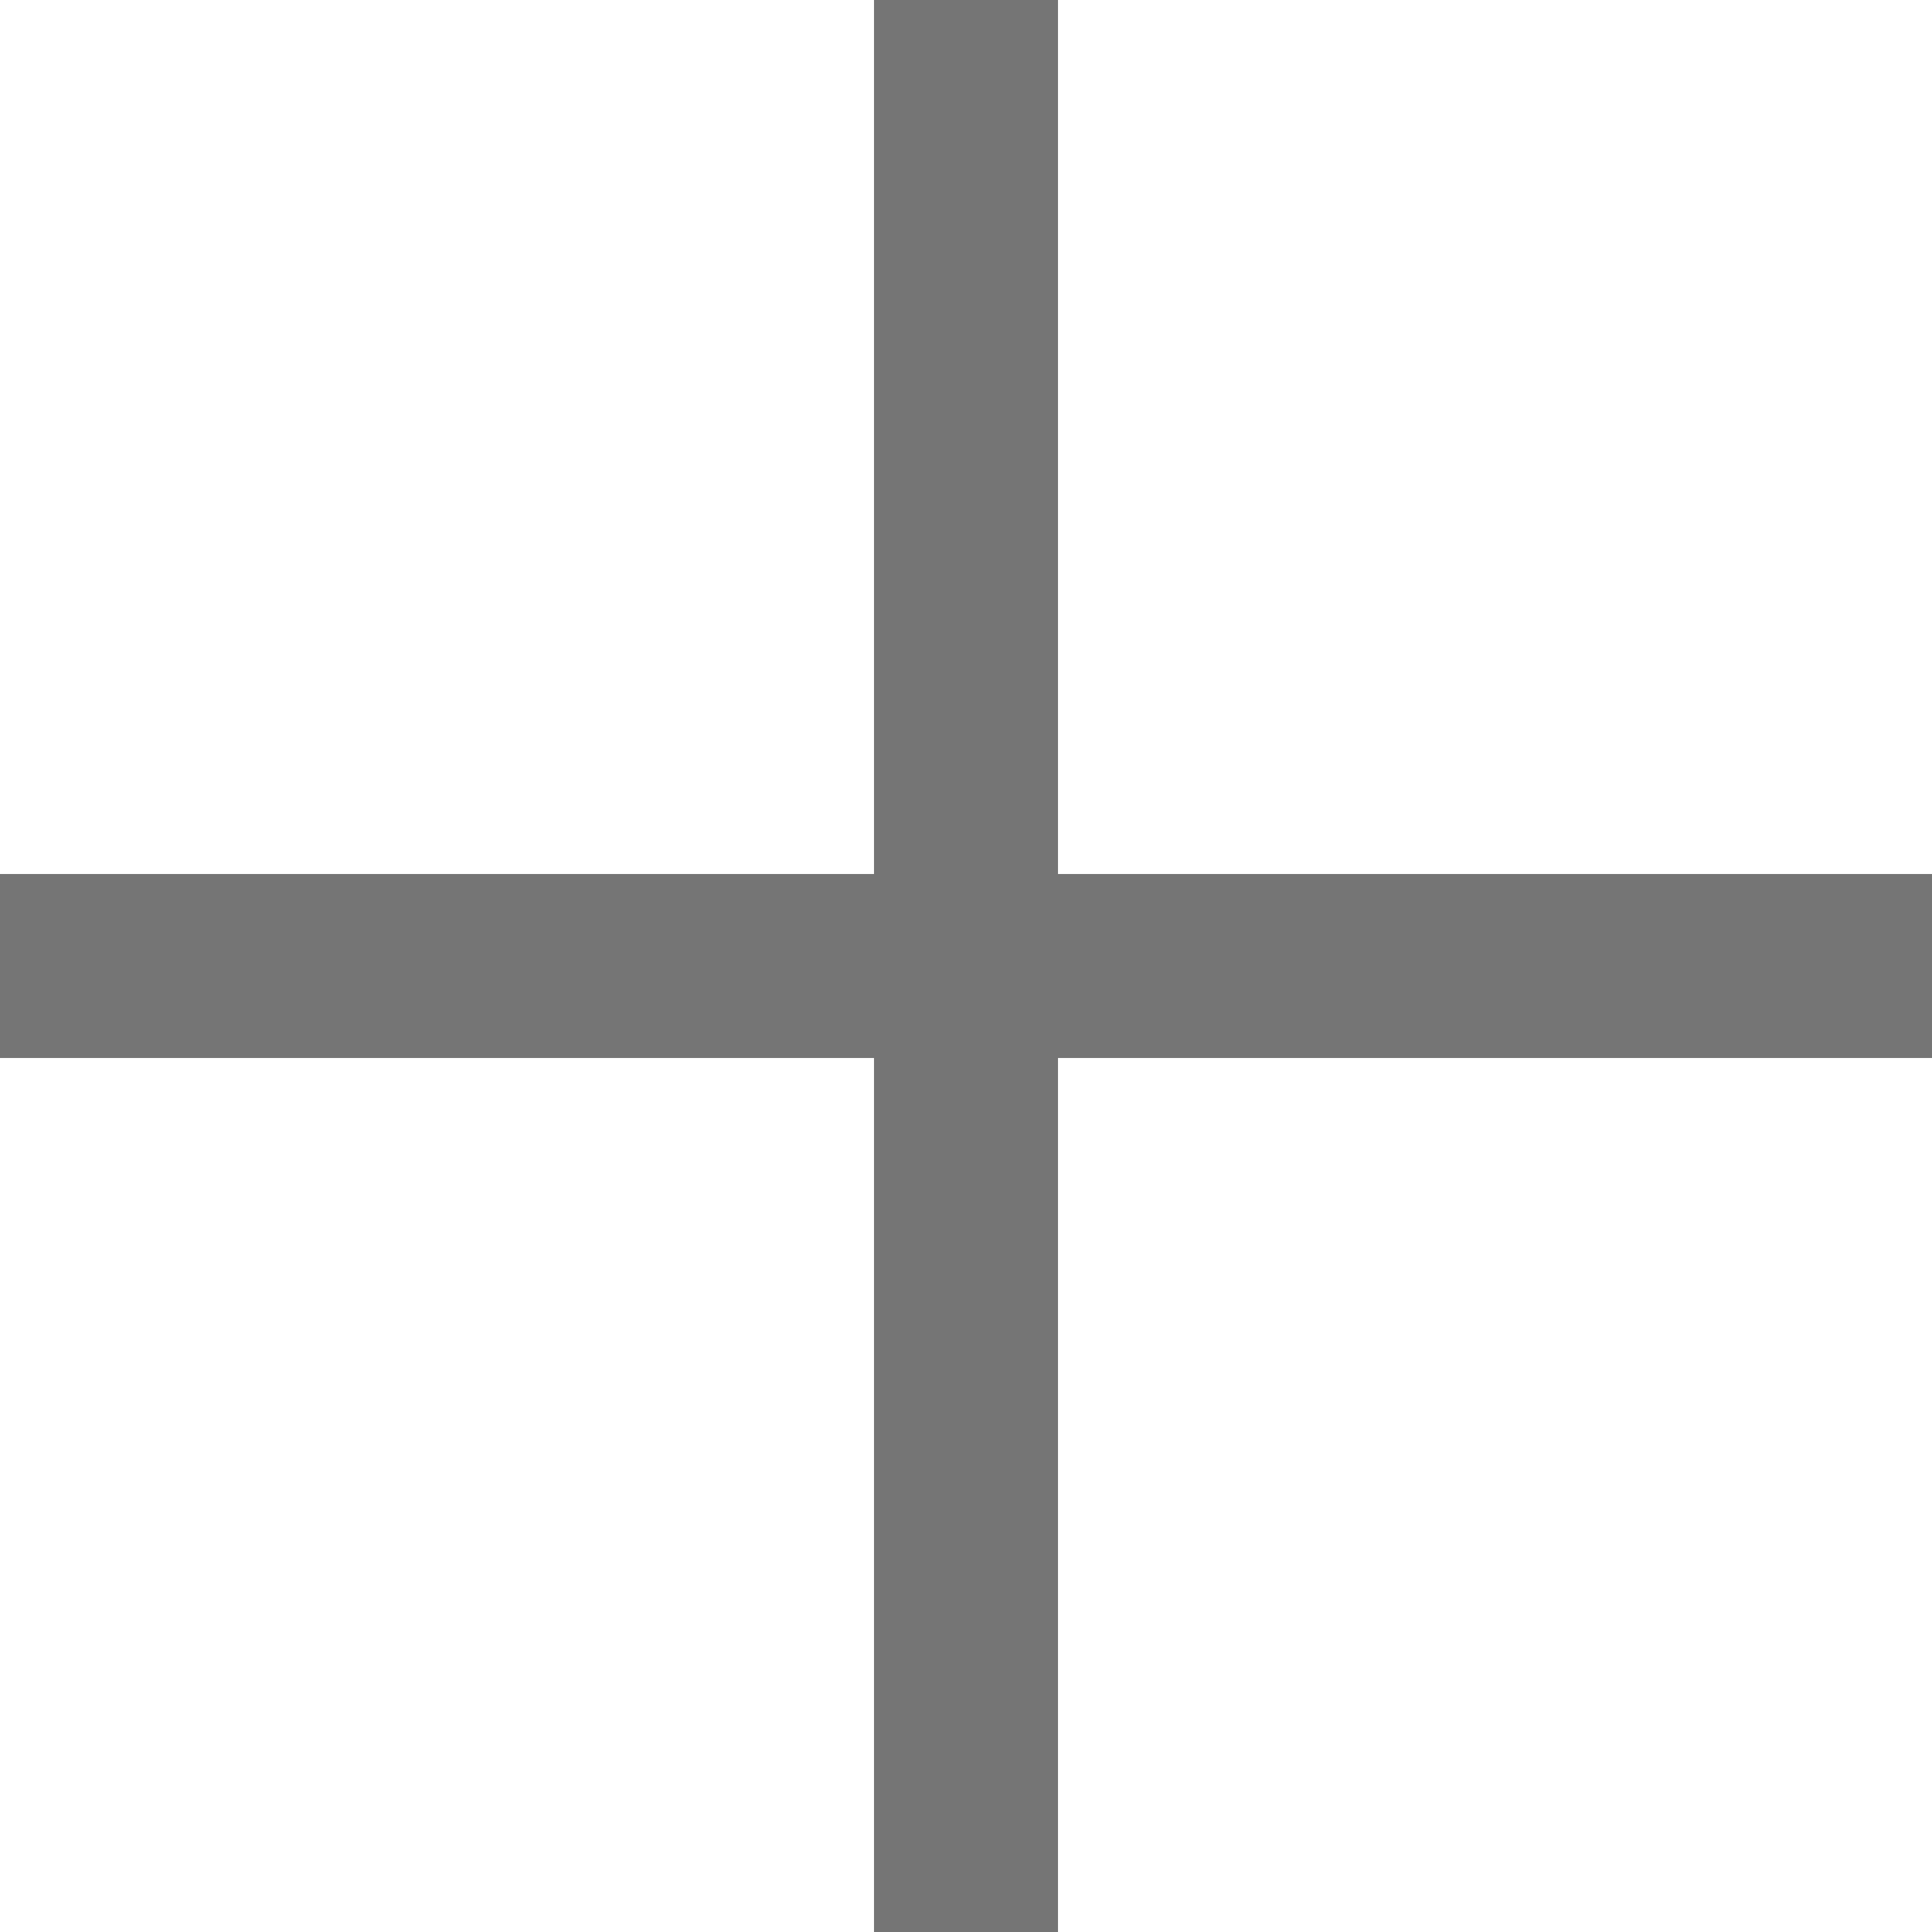
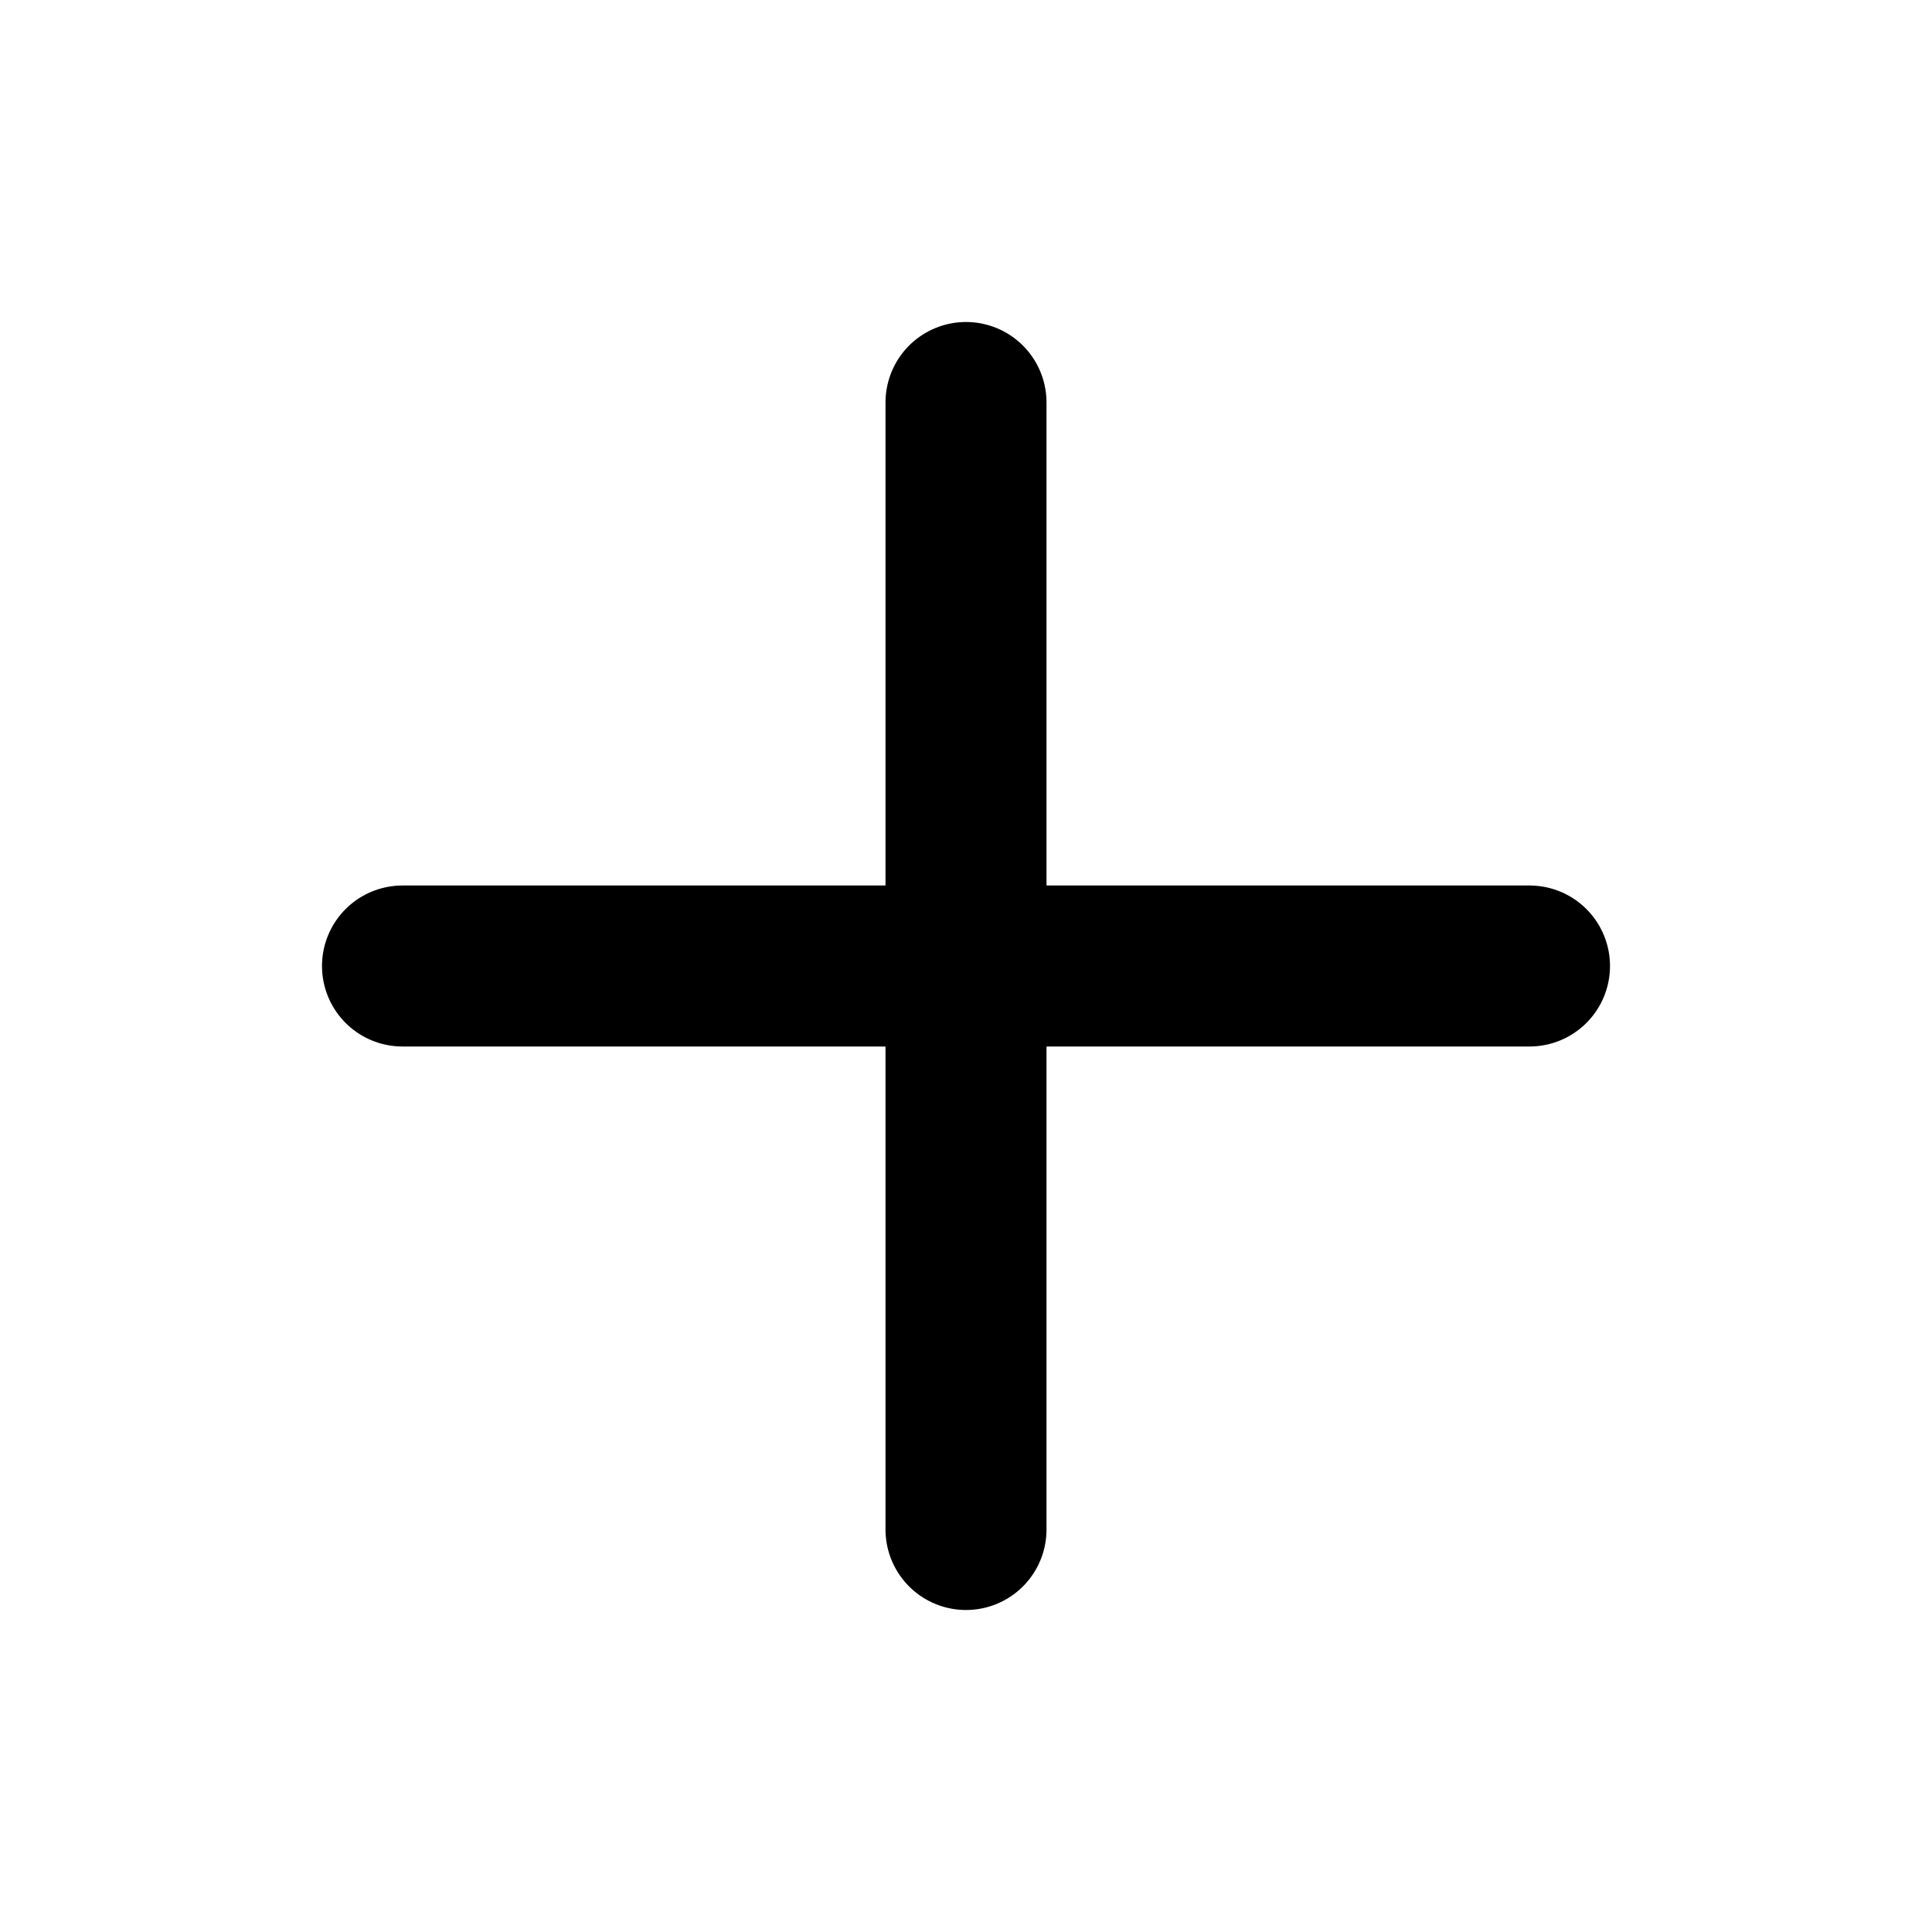
- <svg xmlns="http://www.w3.org/2000/svg" version="1.1" id="Capa_1" x="0px" y="0px" viewBox="0 0 42 42" style="enable-background:new 0 0 42 42;" xml:space="preserve" width="512px" height="512px">
-   <polygon points="42,19 23,19 23,0 19,0 19,19 0,19 0,23 19,23 19,42 23,42 23,23 42,23 " fill="#757575" />
-   <g>
- </g>
-   <g>
- </g>
-   <g>
- </g>
-   <g>
- </g>
-   <g>
- </g>
-   <g>
- </g>
-   <g>
- </g>
-   <g>
- </g>
-   <g>
- </g>
-   <g>
- </g>
-   <g>
- </g>
-   <g>
- </g>
-   <g>
- </g>
-   <g>
- </g>
-   <g>
- </g>
+ <svg xmlns="http://www.w3.org/2000/svg" width="24" height="24" viewBox="0 0 24 24" fill="none" stroke="currentColor" stroke-width="2" stroke-linecap="round" stroke-linejoin="round" class="feather feather-plus">
+   <line x1="12" y1="5" x2="12" y2="19" />
+   <line x1="5" y1="12" x2="19" y2="12" />
</svg>
